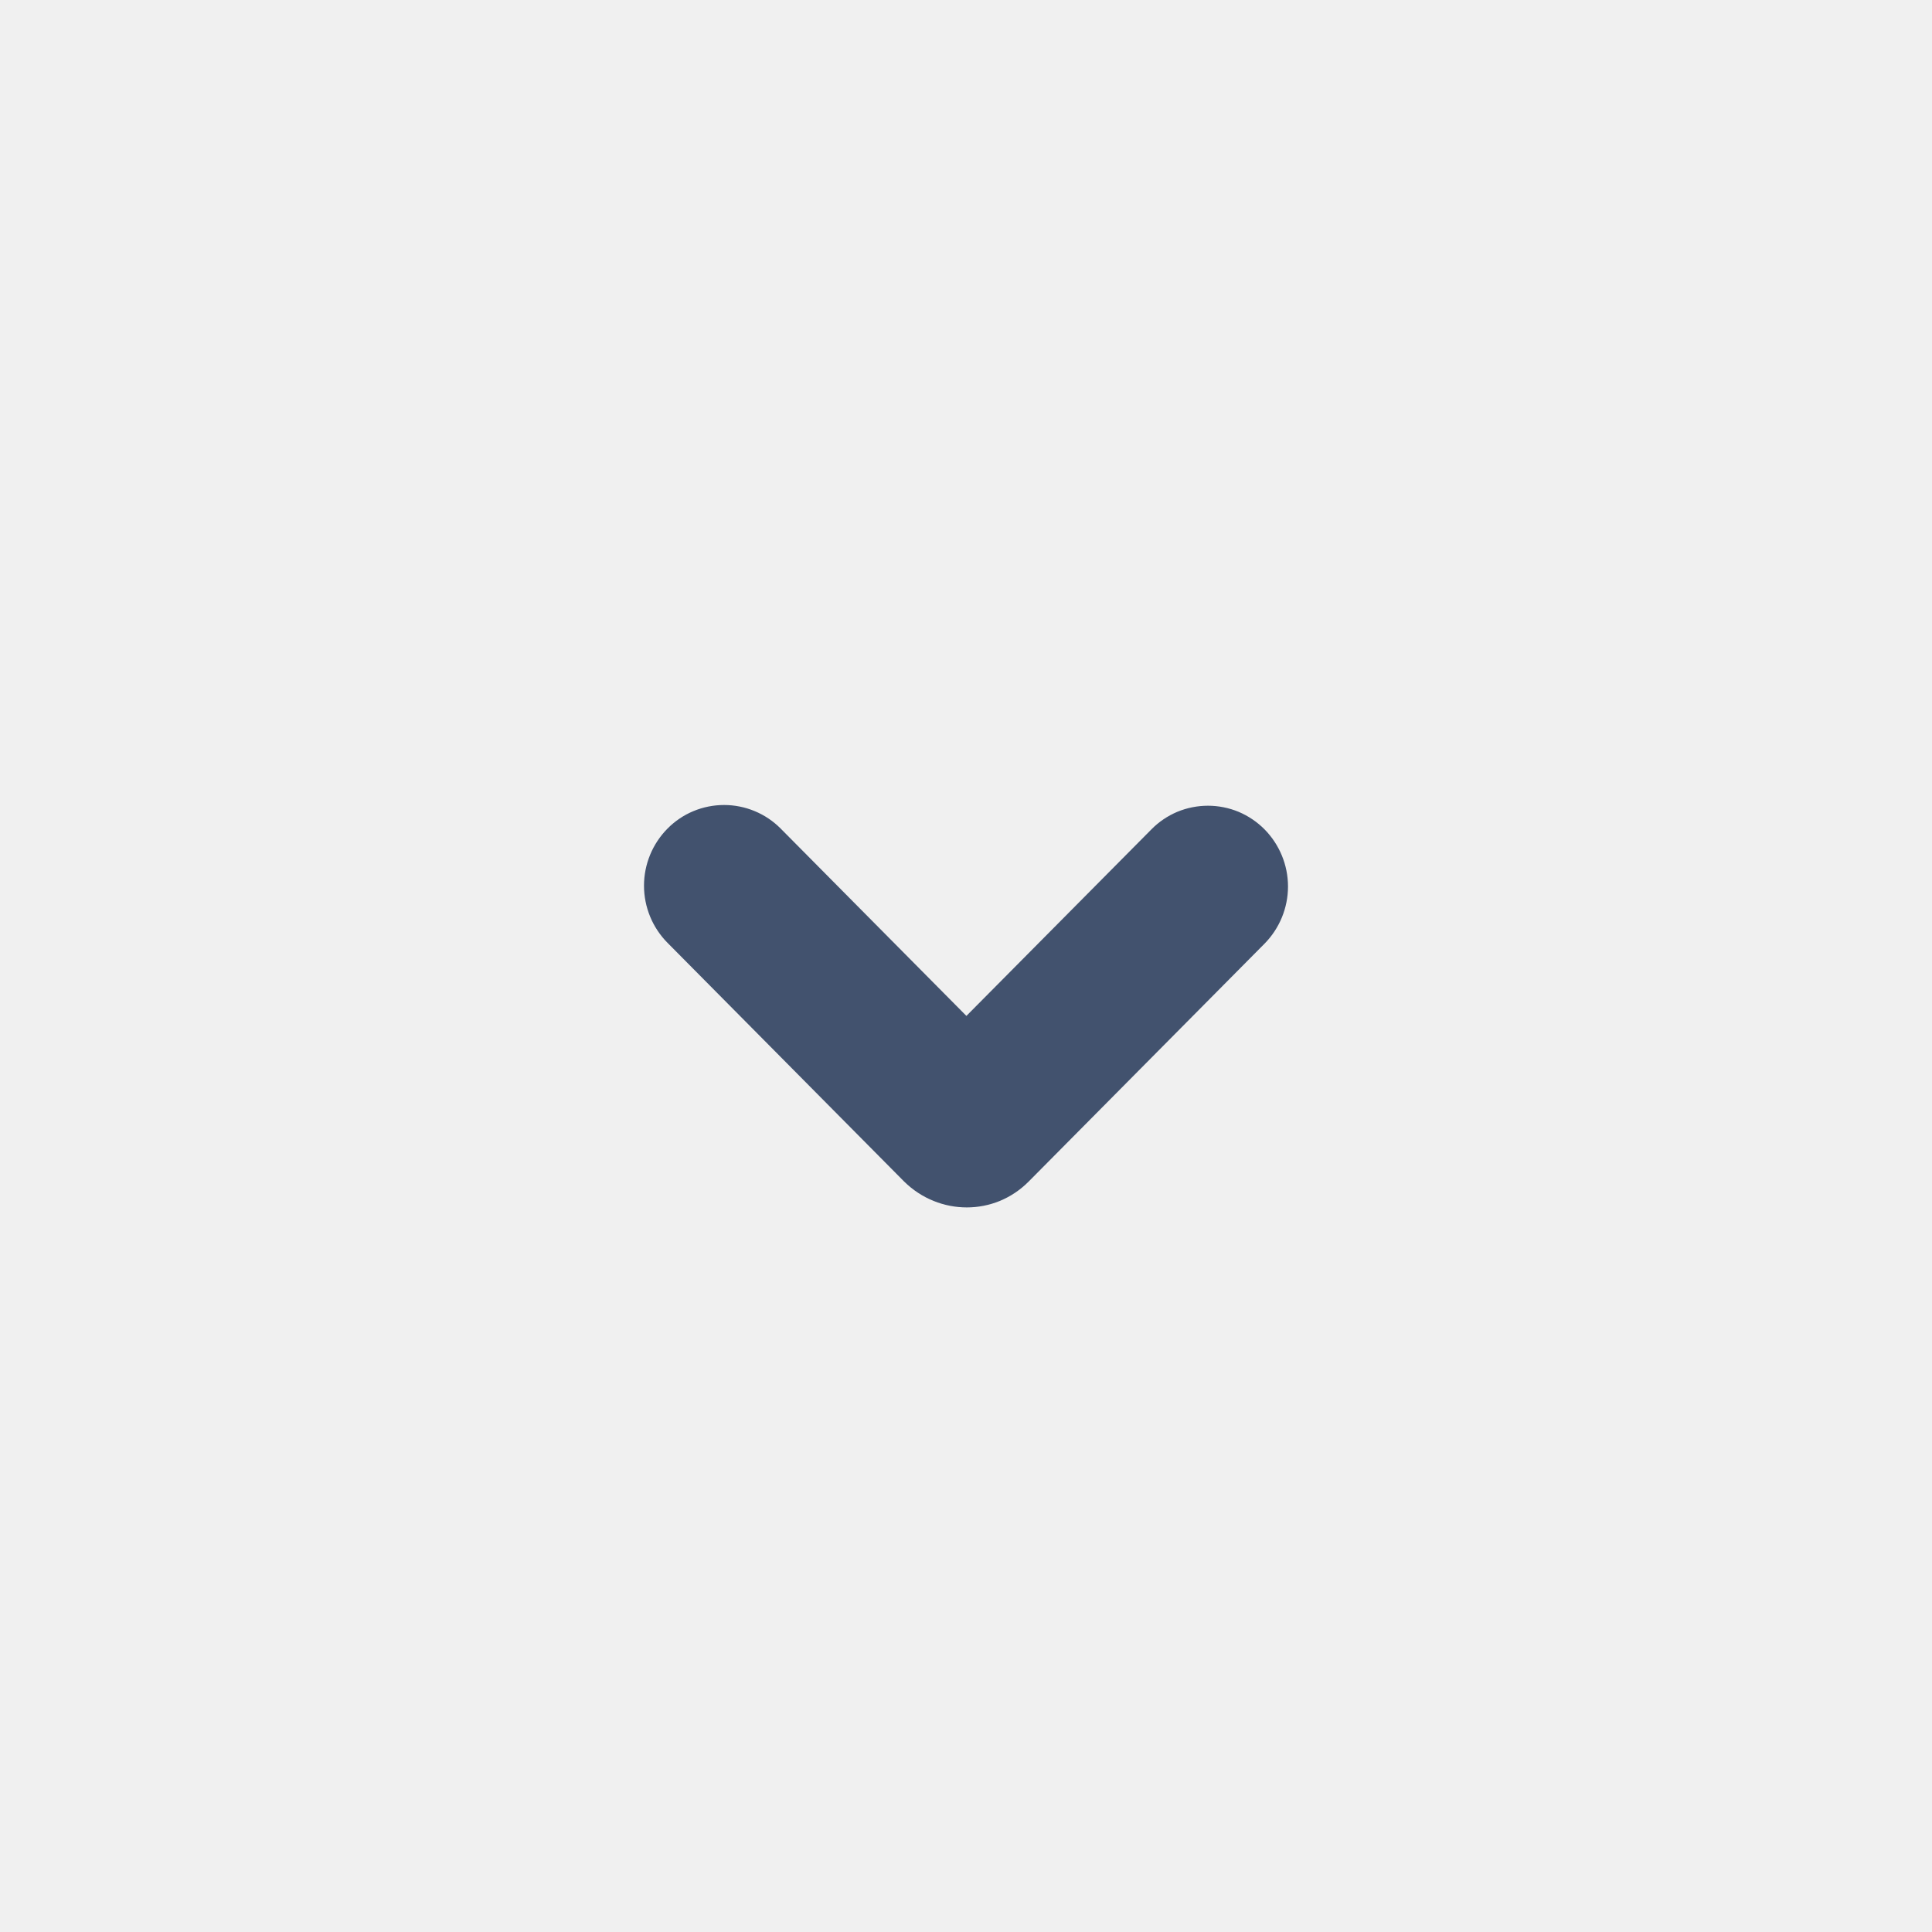
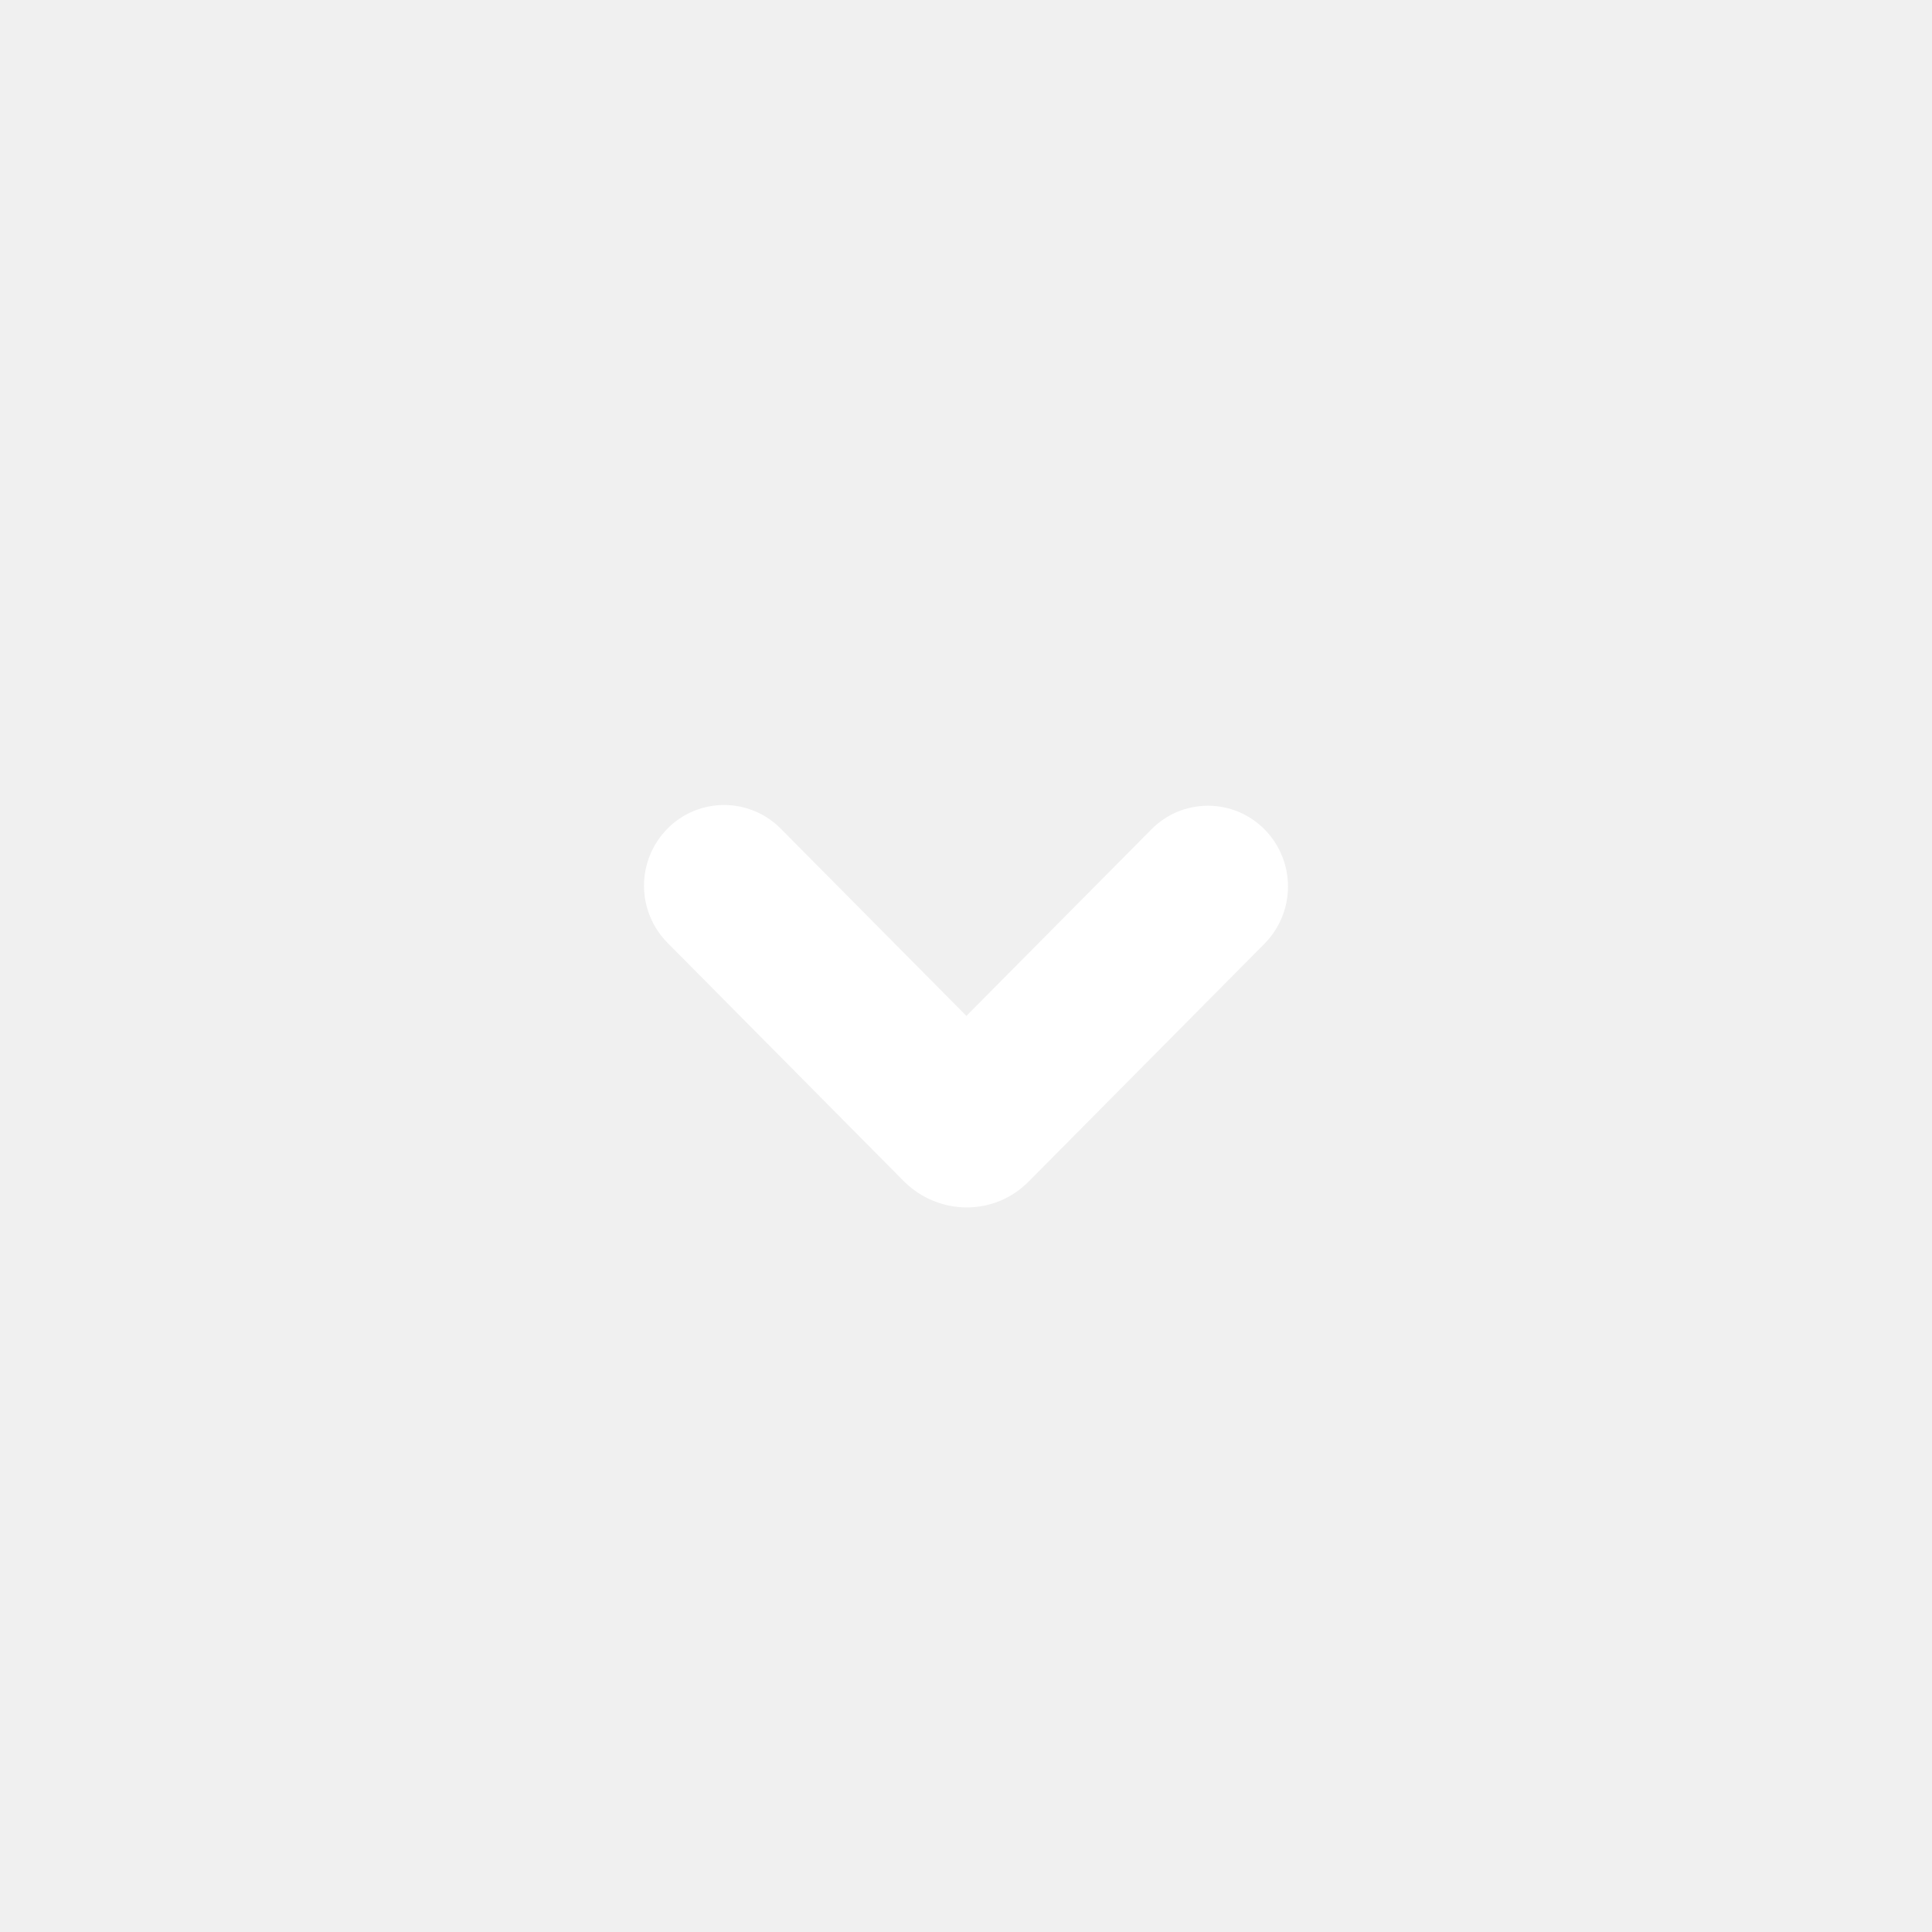
<svg xmlns="http://www.w3.org/2000/svg" width="24" height="24" viewBox="0 0 24 24" fill="none">
-   <rect width="24" height="24" fill="white" fill-opacity="0.01" />
-   <path fill-rule="evenodd" clip-rule="evenodd" d="M8.292 10.293C8.105 10.482 8 10.737 8 11.002C8 11.268 8.105 11.523 8.292 11.712L11.231 14.677C11.449 14.892 11.731 14.999 12.01 14.999C12.289 14.999 12.566 14.892 12.779 14.677L15.709 11.722C15.895 11.533 16 11.278 16 11.012C16 10.747 15.895 10.492 15.709 10.303C15.617 10.21 15.507 10.136 15.387 10.085C15.266 10.035 15.136 10.009 15.006 10.009C14.875 10.009 14.745 10.035 14.624 10.085C14.504 10.136 14.394 10.21 14.303 10.303L12.005 12.62L9.698 10.293C9.606 10.2 9.496 10.126 9.375 10.076C9.255 10.026 9.125 10 8.995 10C8.864 10 8.734 10.026 8.614 10.076C8.493 10.126 8.384 10.2 8.292 10.293Z" fill="#42526E" />
+   <rect width="24" height="24" fill="white" fill-opacity="0" />
+   <path fill-rule="evenodd" clip-rule="evenodd" d="M8.292 10.293C8.105 10.482 8 10.737 8 11.002C8 11.268 8.105 11.523 8.292 11.712L11.231 14.677C11.449 14.892 11.731 14.999 12.01 14.999C12.289 14.999 12.566 14.892 12.779 14.677L15.709 11.722C15.895 11.533 16 11.278 16 11.012C16 10.747 15.895 10.492 15.709 10.303C15.617 10.21 15.507 10.136 15.387 10.085C15.266 10.035 15.136 10.009 15.006 10.009C14.875 10.009 14.745 10.035 14.624 10.085C14.504 10.136 14.394 10.21 14.303 10.303L12.005 12.62L9.698 10.293C9.606 10.2 9.496 10.126 9.375 10.076C9.255 10.026 9.125 10 8.995 10C8.864 10 8.734 10.026 8.614 10.076C8.493 10.126 8.384 10.2 8.292 10.293Z" fill="white" />
</svg>
